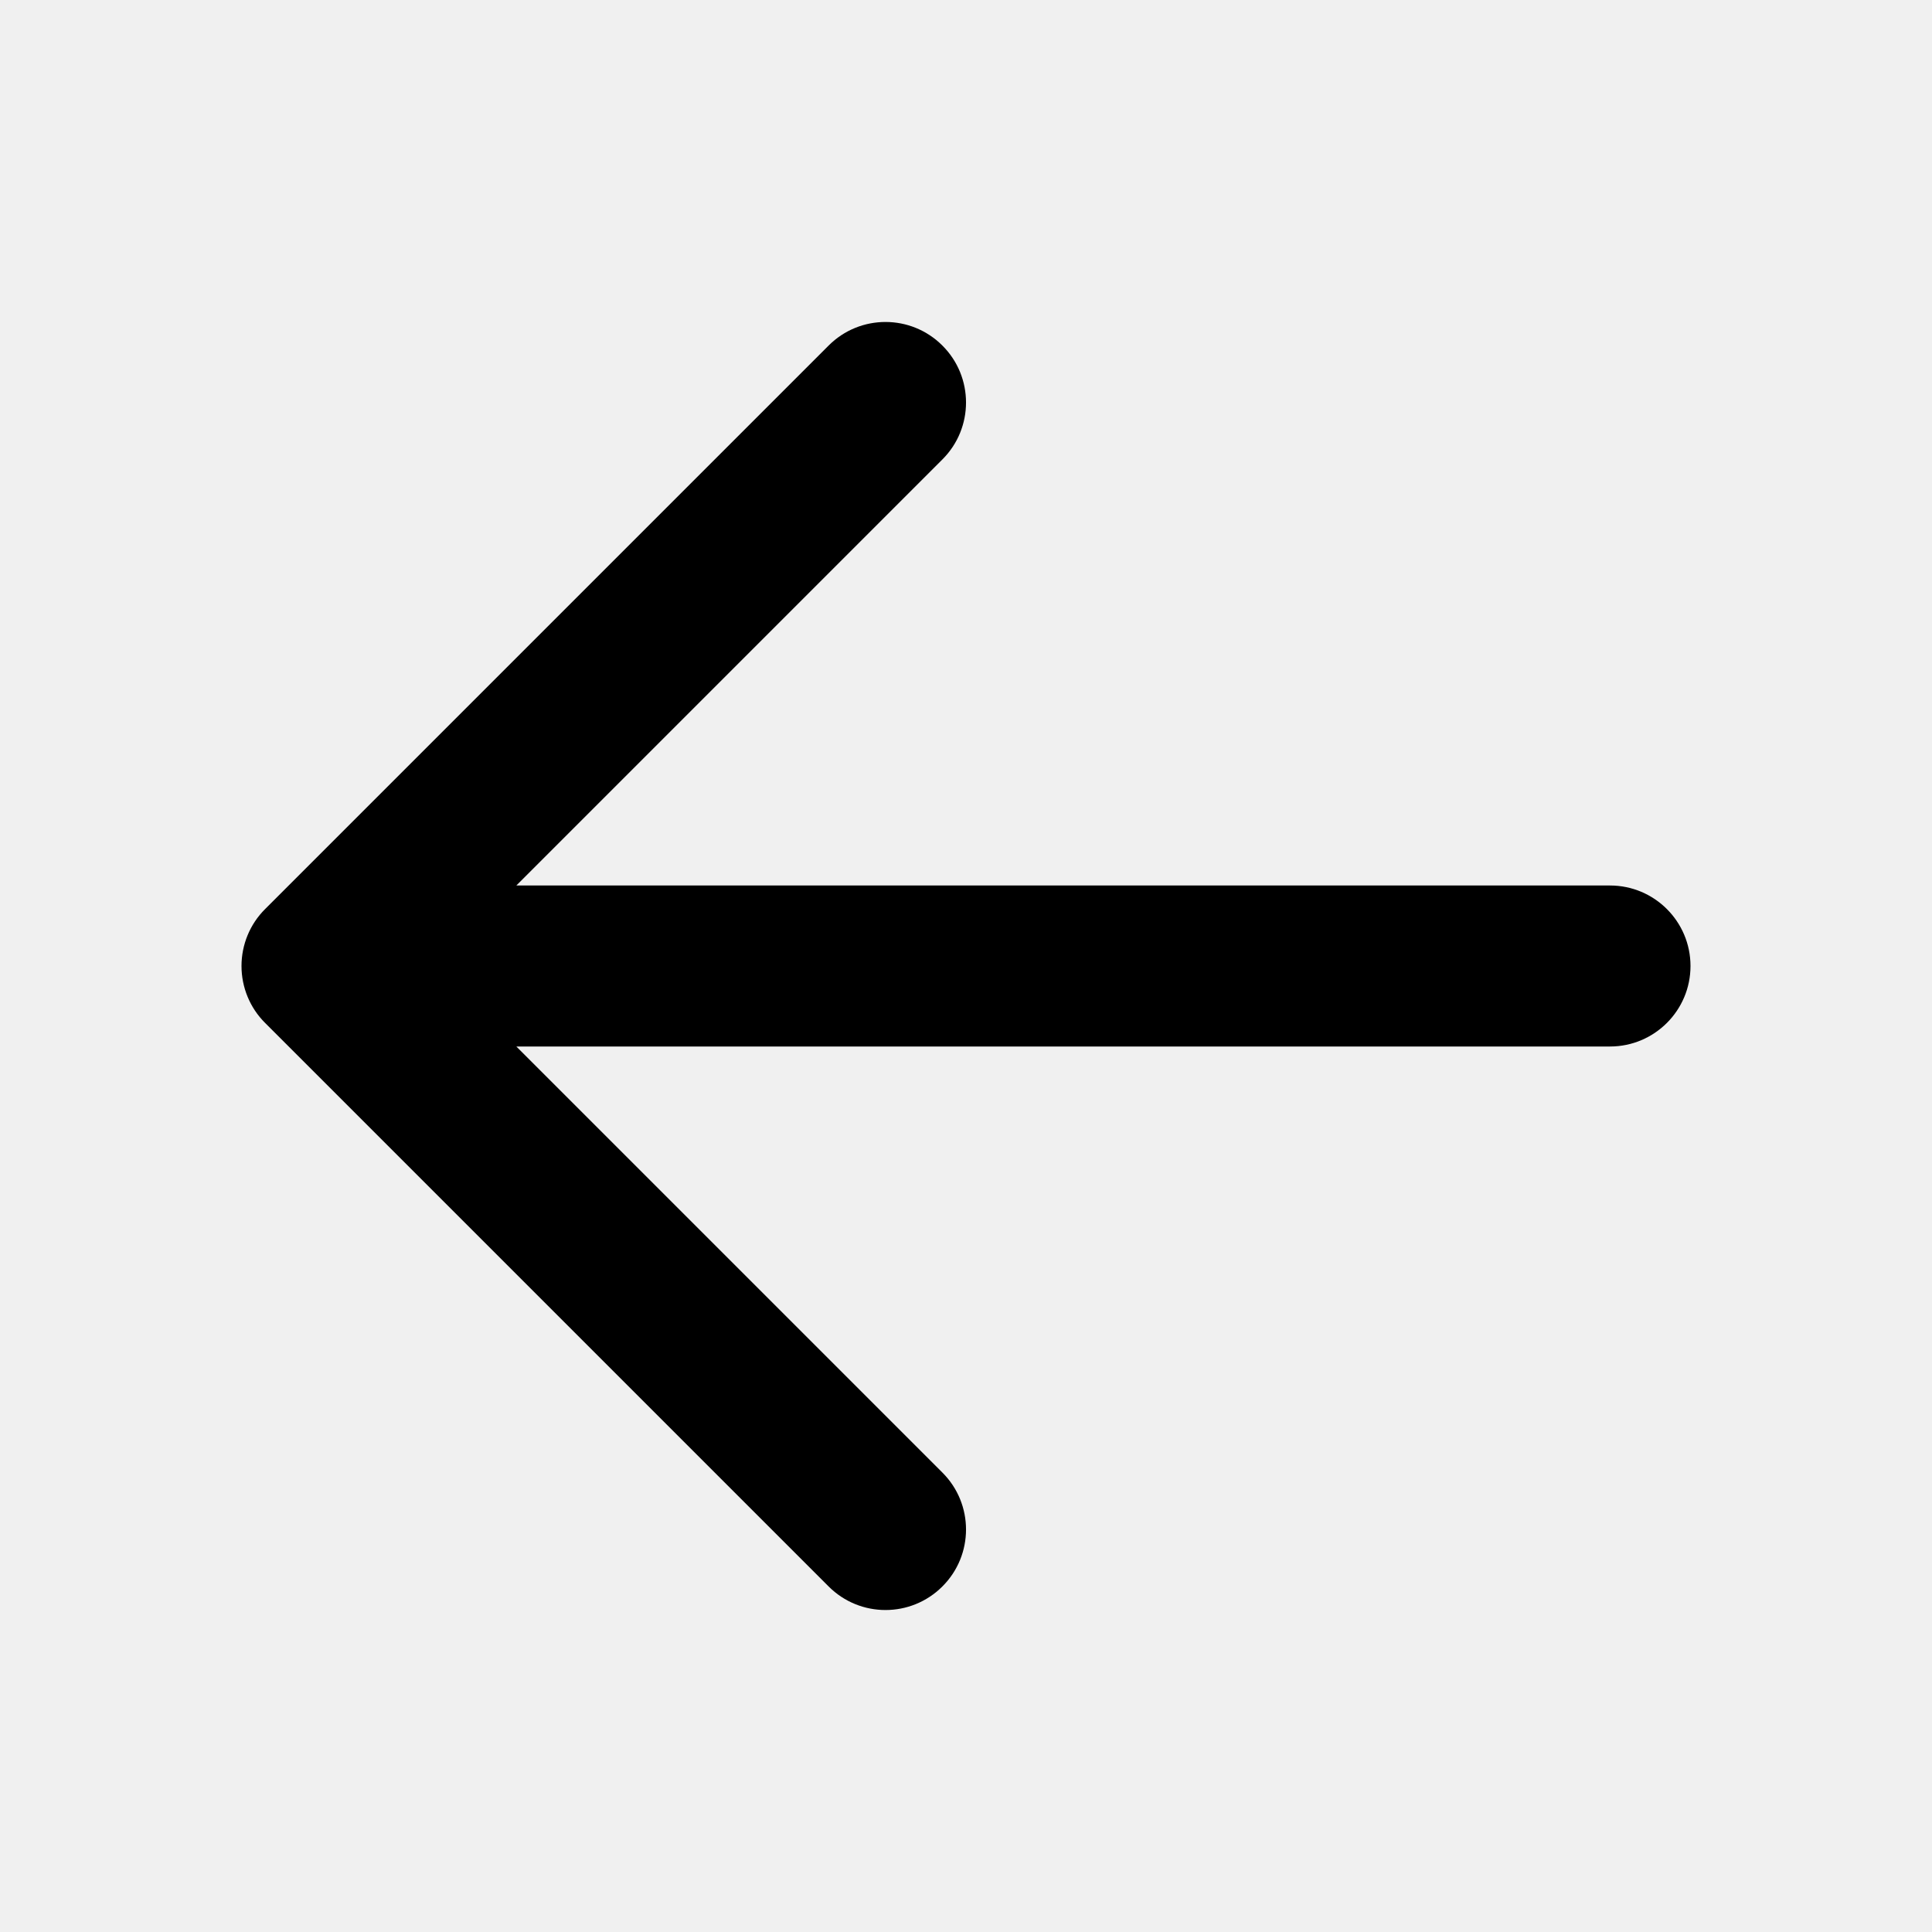
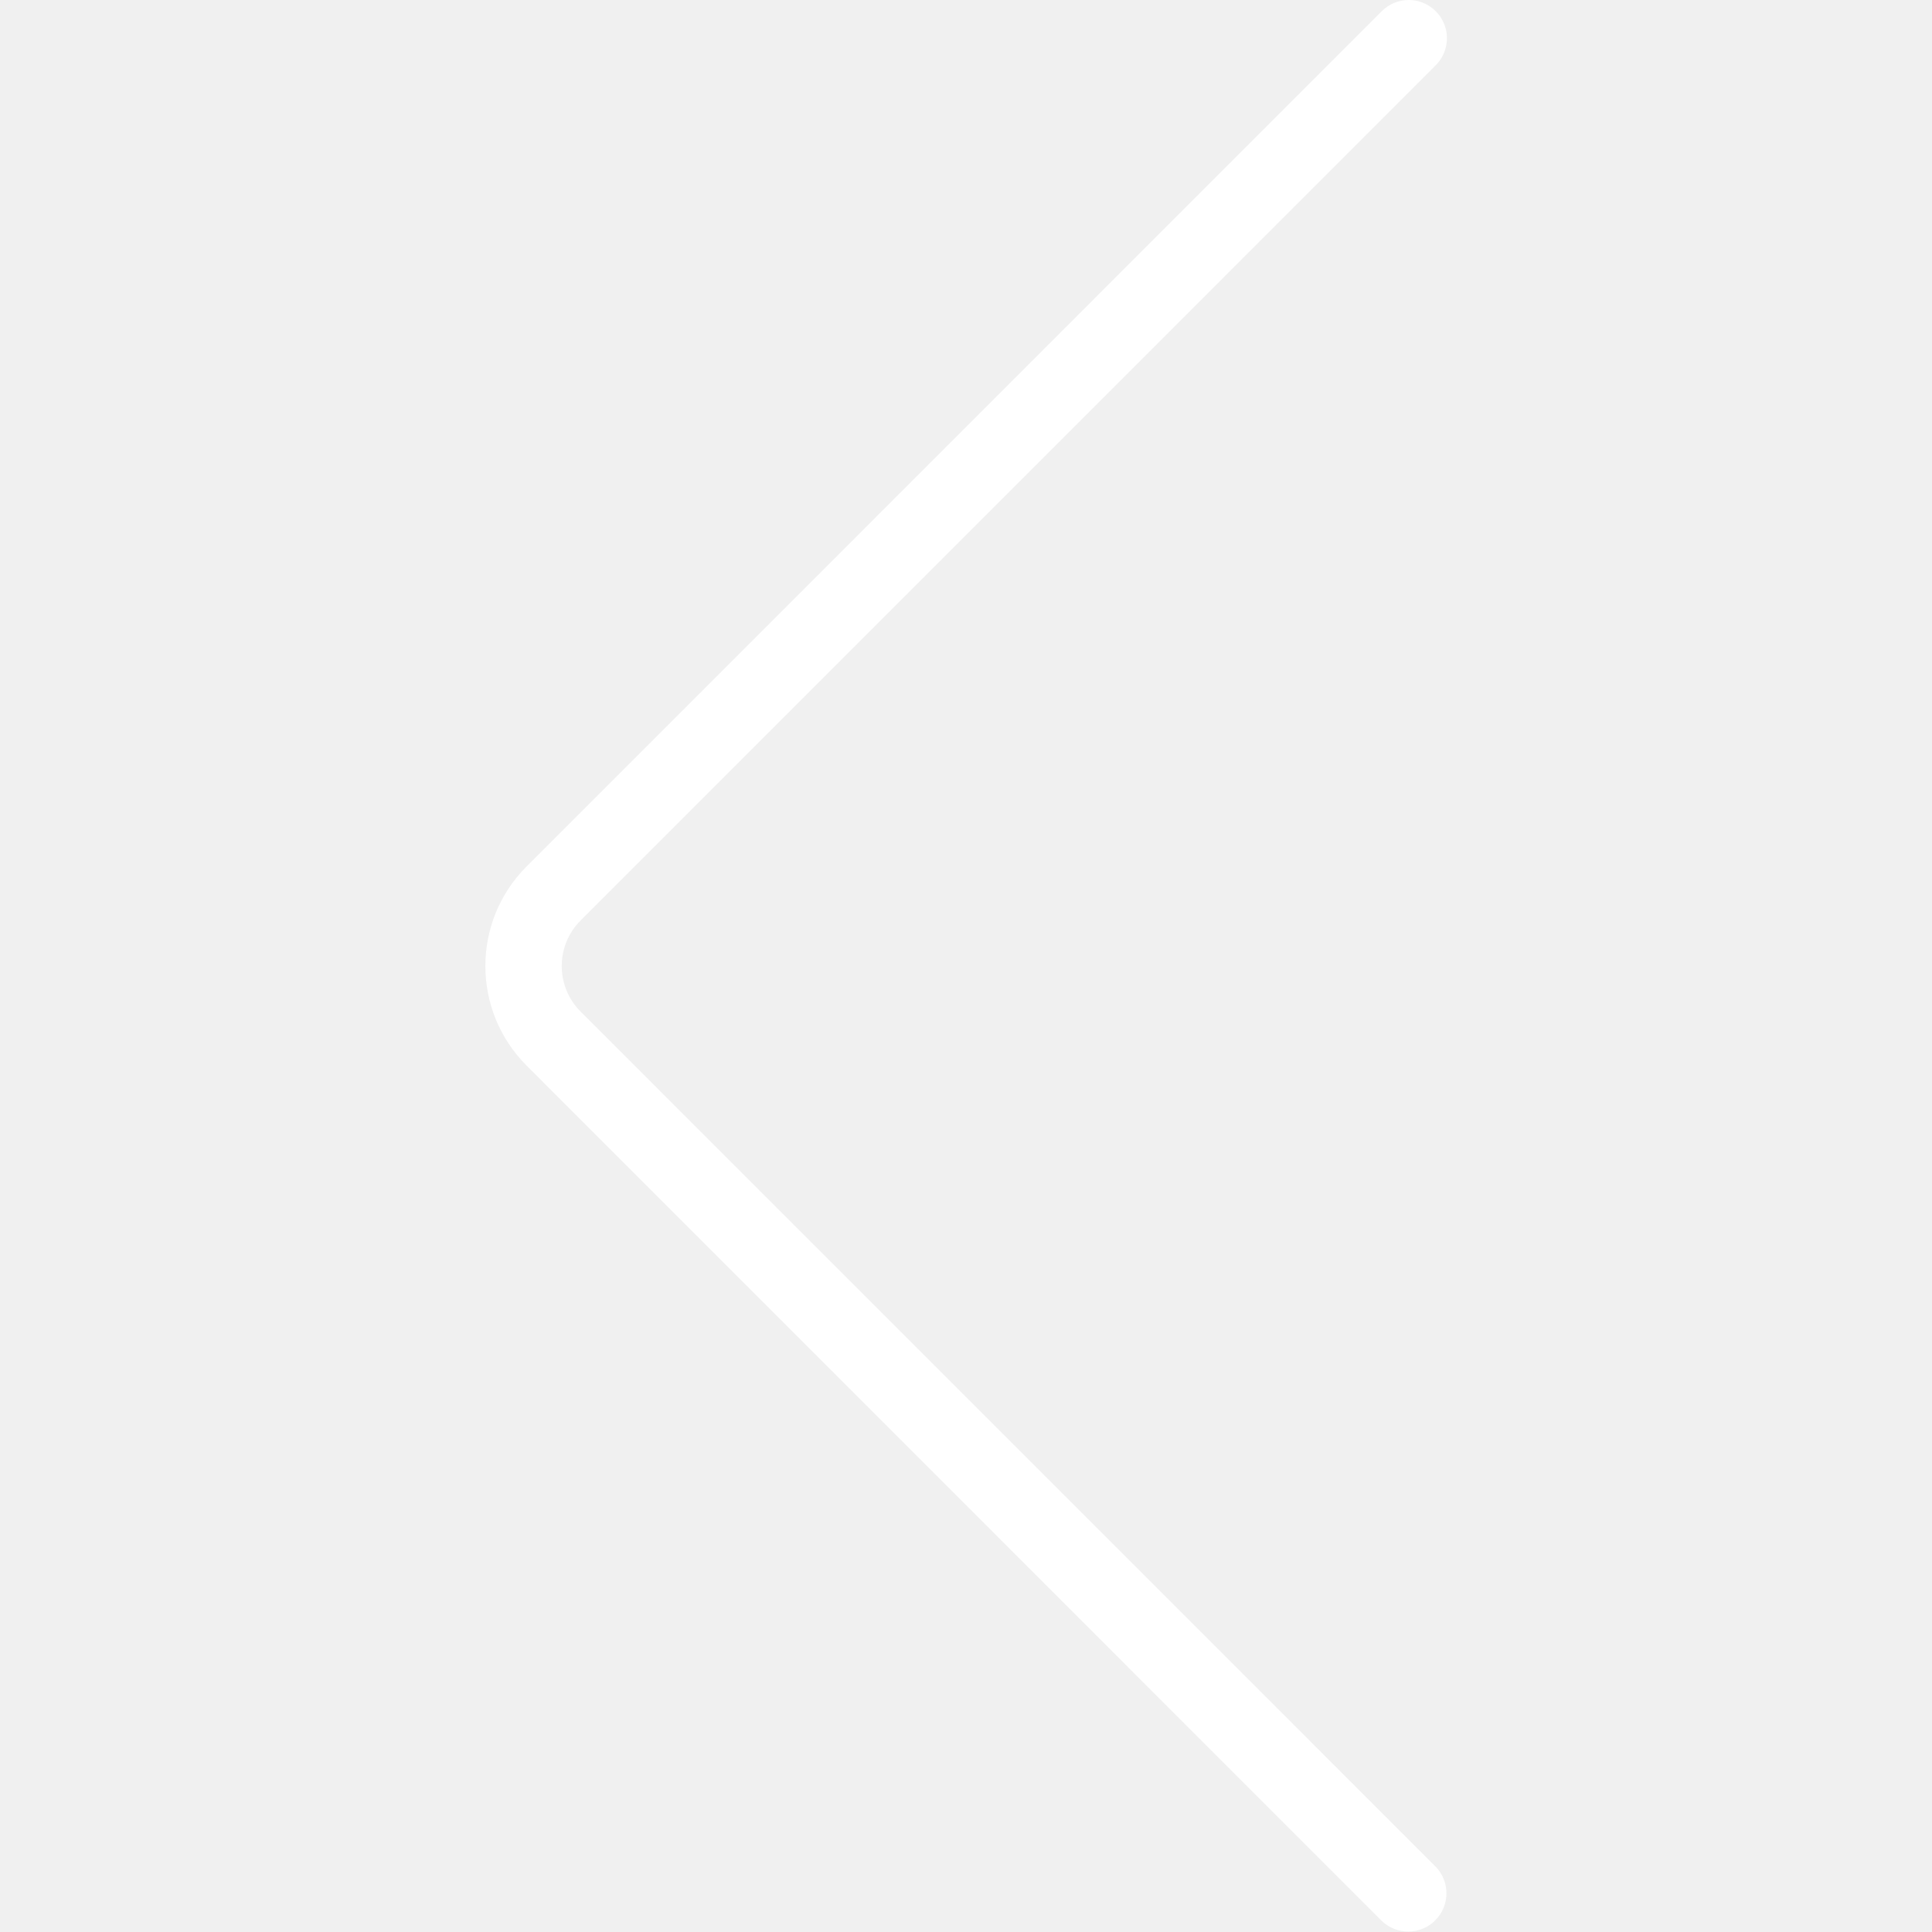
- <svg xmlns="http://www.w3.org/2000/svg" width="64px" height="64px" viewBox="0 0 24 24" fill="none">
+ <svg xmlns="http://www.w3.org/2000/svg" width="64px" height="64px" viewBox="-19.04 0 75.803 75.803" fill="#ffffff">
  <g id="SVGRepo_bgCarrier" stroke-width="0" />
  <g id="SVGRepo_tracerCarrier" stroke-linecap="round" stroke-linejoin="round" />
  <g id="SVGRepo_iconCarrier">
-     <path fill-rule="evenodd" clip-rule="evenodd" d="M11.707 4.293C12.098 4.683 12.098 5.317 11.707 5.707L6.414 11H20C20.552 11 21 11.448 21 12C21 12.552 20.552 13 20 13H6.414L11.707 18.293C12.098 18.683 12.098 19.317 11.707 19.707C11.317 20.098 10.683 20.098 10.293 19.707L3.293 12.707C3.105 12.52 3 12.265 3 12C3 11.735 3.105 11.48 3.293 11.293L10.293 4.293C10.683 3.902 11.317 3.902 11.707 4.293Z" fill="#000000" />
+     <g id="Group_64" data-name="Group 64" transform="translate(-624.082 -383.588)">
+       <path id="Path_56" data-name="Path 56" d="M660.313,383.588a1.5,1.5,0,0,1,1.06,2.561l-33.556,33.56a2.528,2.528,0,0,0,0,3.564l33.556,33.558a1.5,1.5,0,0,1-2.121,2.121L625.7,425.394a5.527,5.527,0,0,1,0-7.807l33.556-33.559A1.5,1.5,0,0,1,660.313,383.588Z" fill="#ffffff" />
+     </g>
  </g>
</svg>
